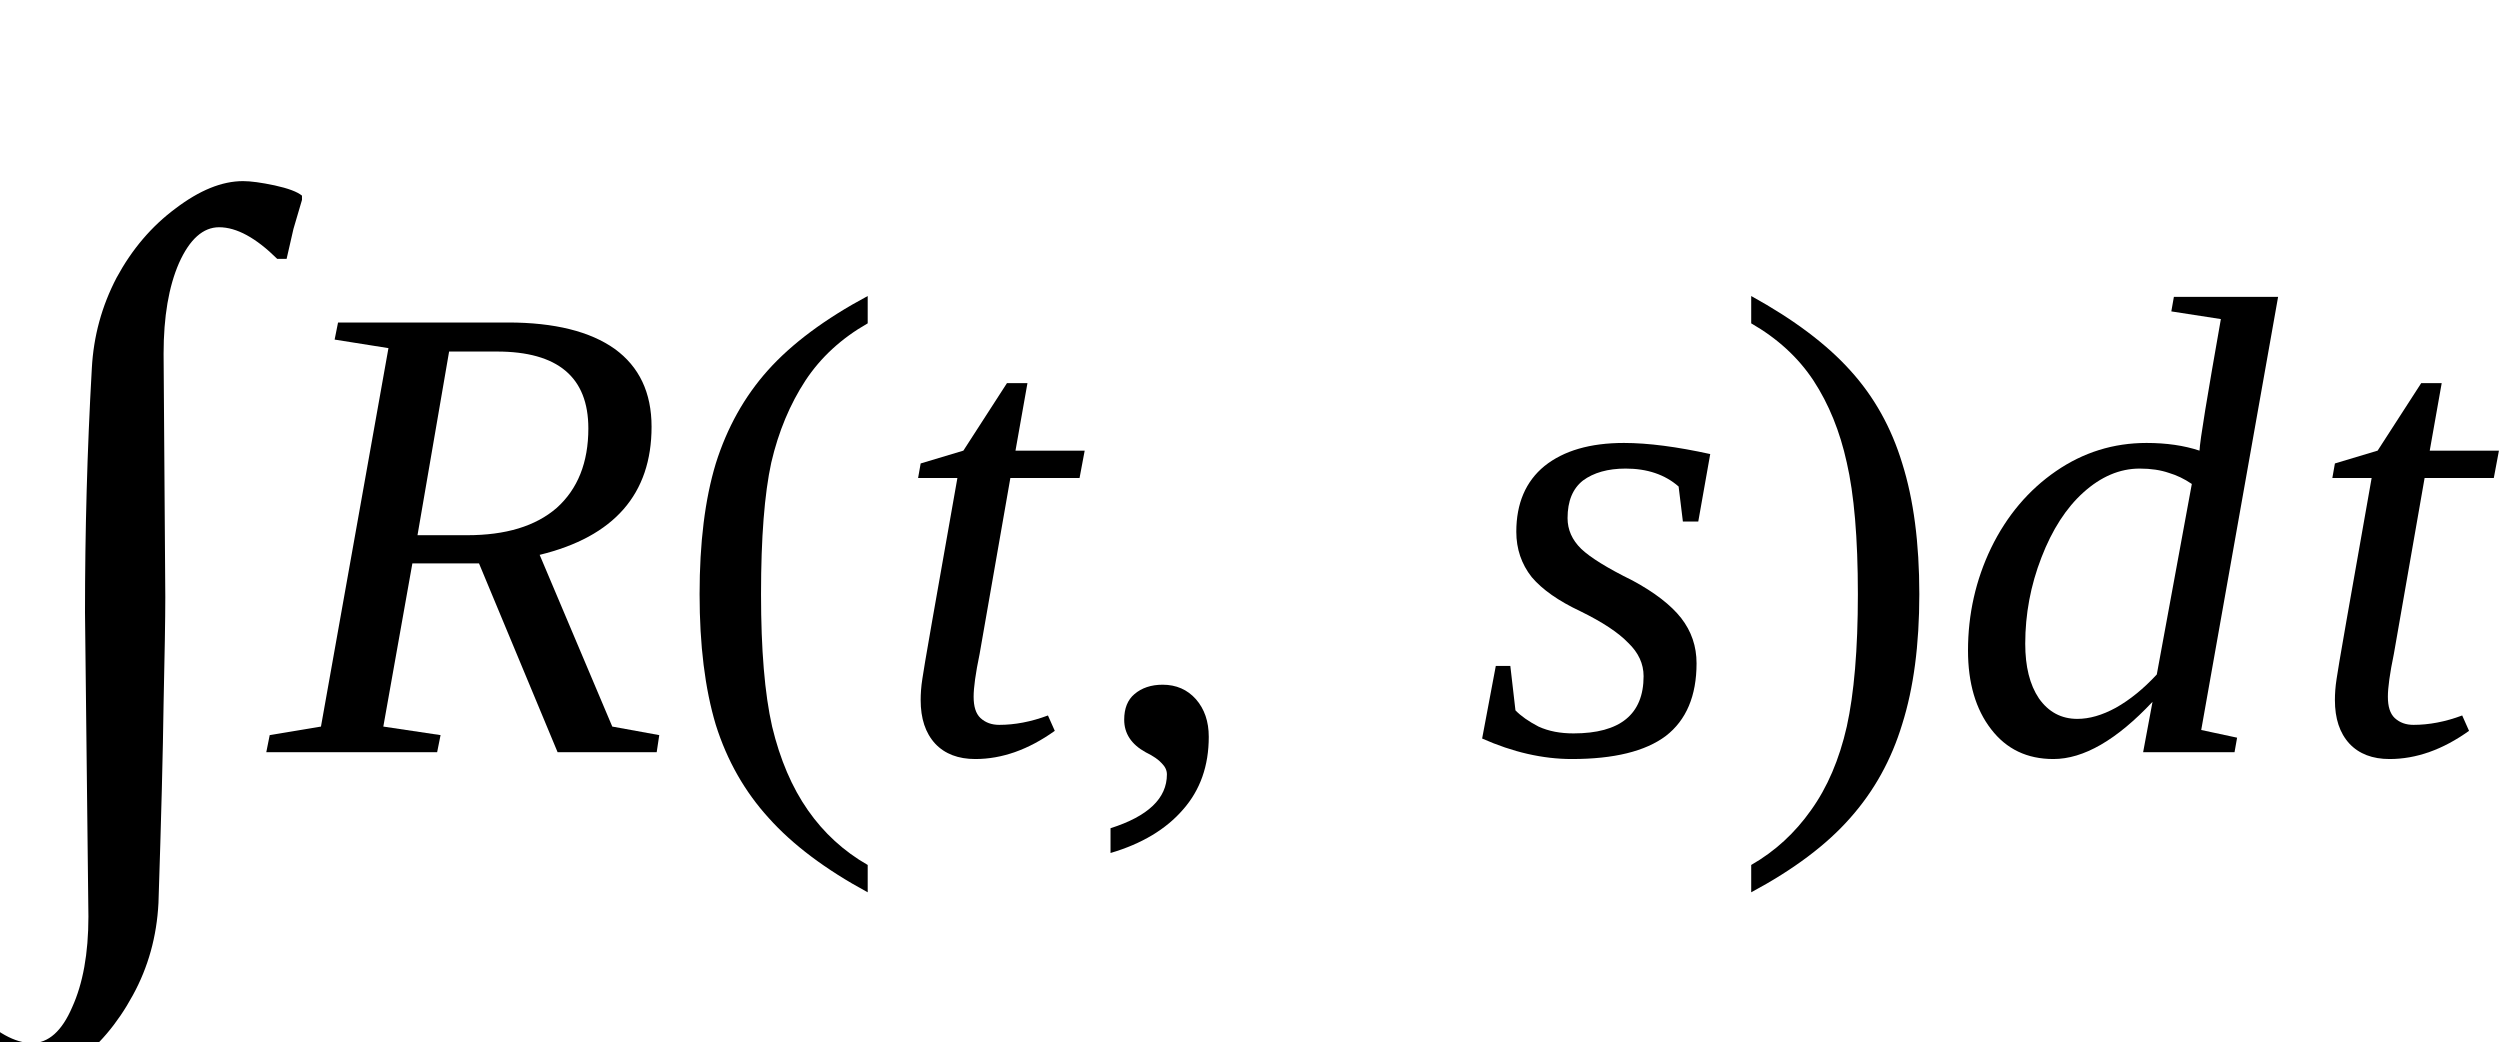
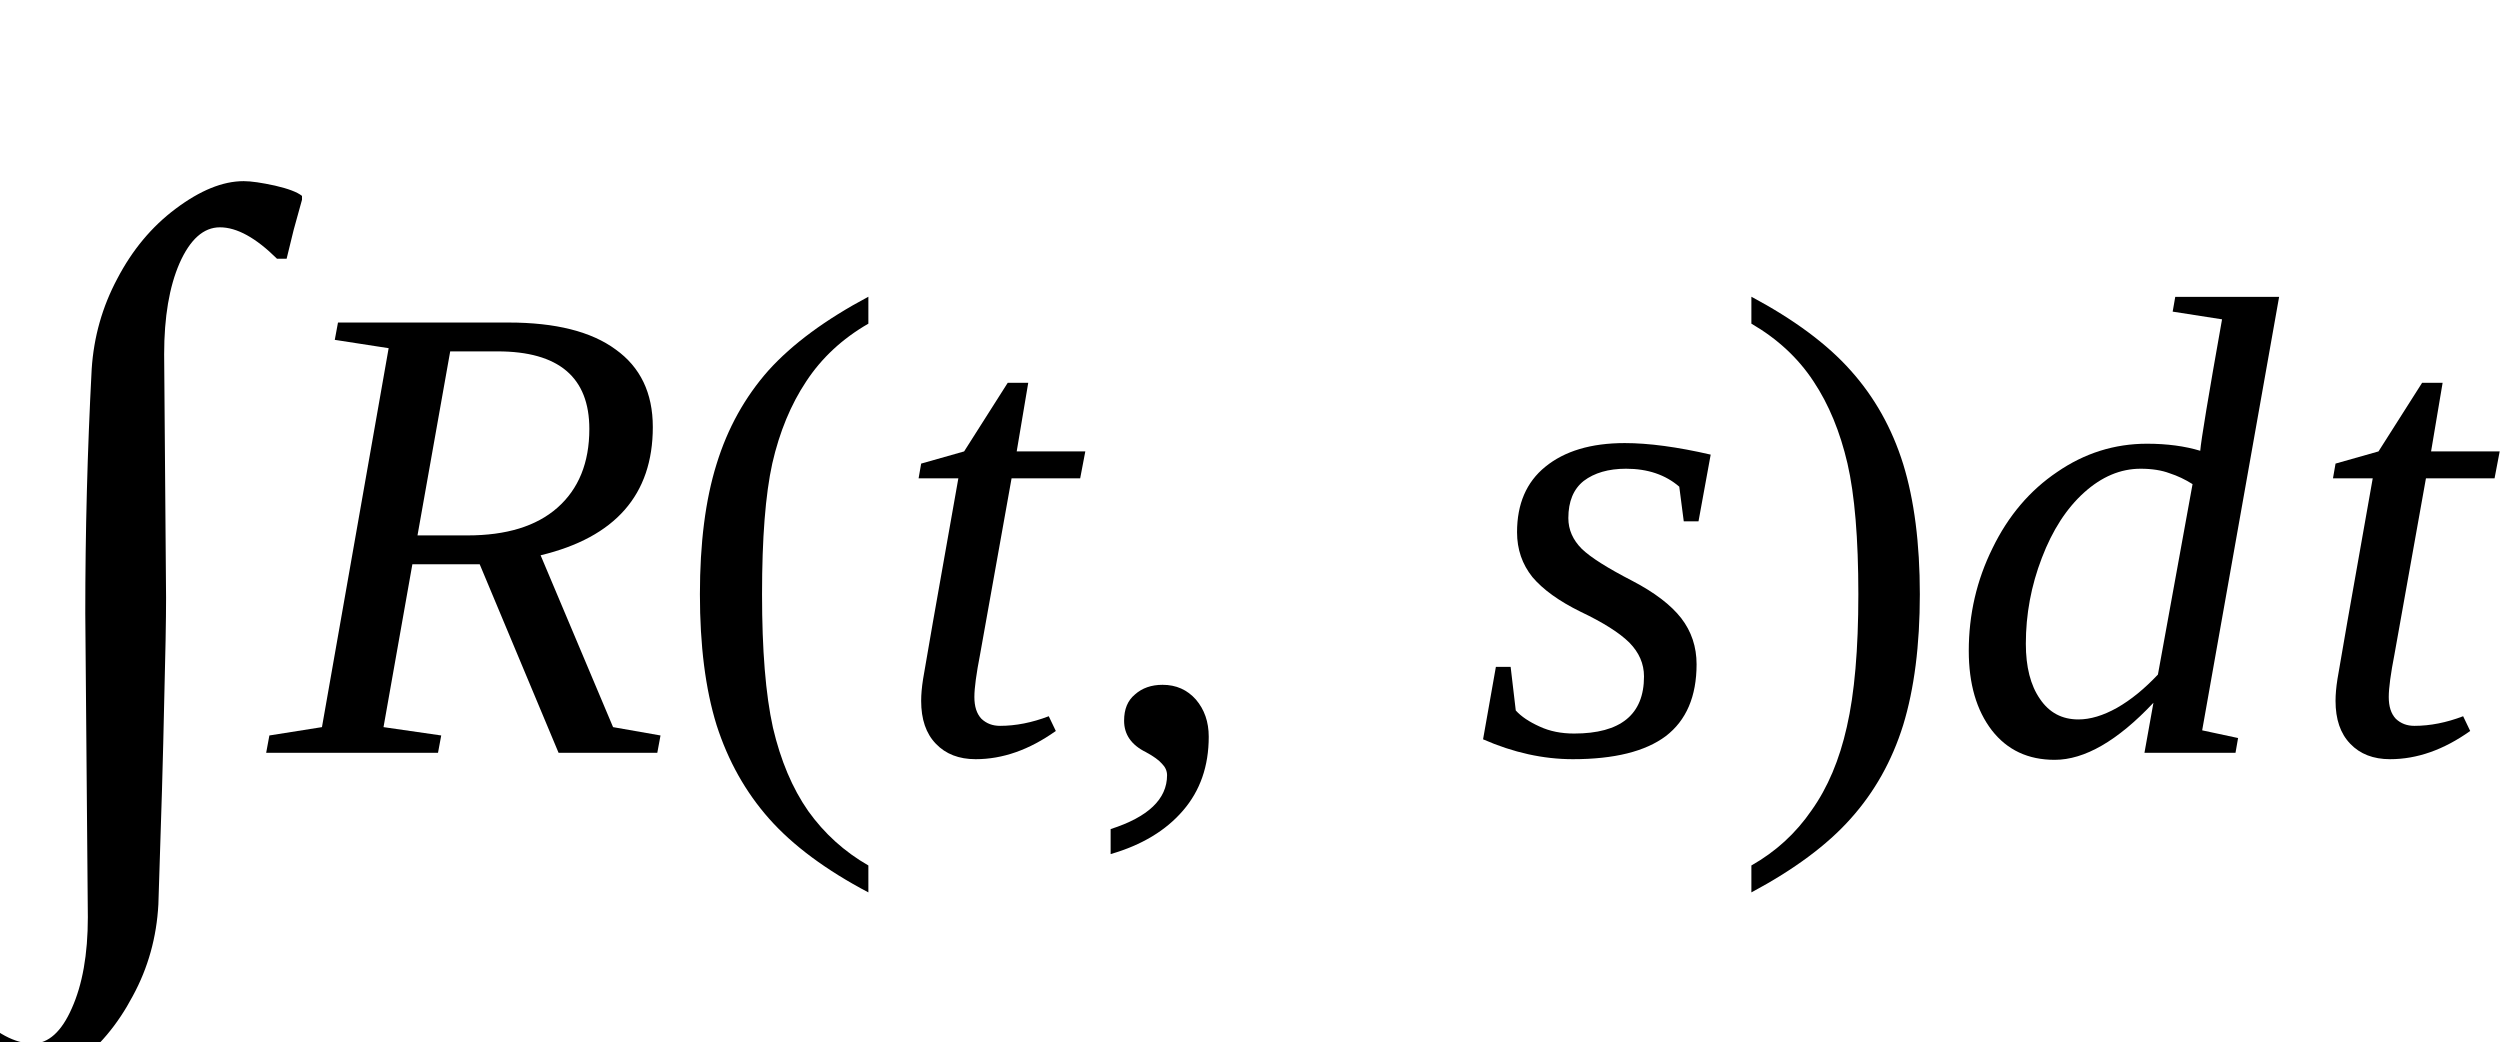
- <svg xmlns="http://www.w3.org/2000/svg" height="19.043pt" width="45.726pt" viewBox="0 -13.758 45.726 19.043">
-   <g transform="translate(0, -3.984375)">
-     <text font-size="16.92" text-anchor="middle" y="5.618" x="2.342" font-family="Times New Roman" fill="black">∫</text>
+ <svg xmlns="http://www.w3.org/2000/svg" height="25.391pt" width="60.921pt" viewBox="0 -18.344 60.921 25.391">
+   <g transform="translate(0, -5.3125)">
+     <text font-size="22.56" text-anchor="middle" y="7.491" x="3.123" font-family="Times New Roman" fill="black">∫</text>
  </g>
-   <g transform="translate(4.659609, 0)">
-     <text font-size="12" text-anchor="middle" y="0" x="3.94" font-family="Times New Roman" font-style="italic" fill="black">R</text>
+   <g transform="translate(6.212813, 0)">
+     <text font-size="16" text-anchor="middle" y="0" x="5.254" font-family="Times New Roman" font-style="italic" fill="black">R</text>
  </g>
-   <g transform="translate(12.26508, 0)">
-     <g transform="translate(0, -3.984375)">
-       <text font-size="12.013" transform="scale(0.998927, 1)" text-anchor="middle" y="3.982" x="2" font-family="Times New Roman" fill="black">(</text>
+   <g transform="translate(16.35344, 0)">
+     <g transform="translate(0, -5.3125)">
+       <text font-size="16.017" transform="scale(0.998927, 1)" text-anchor="middle" y="5.309" x="2.667" font-family="Times New Roman" fill="black">(</text>
    </g>
-     <g transform="translate(3.996094, 0)">
-       <text font-size="12" text-anchor="middle" y="0" x="1.667" font-family="Times New Roman" font-style="italic" fill="black">t</text>
-       <g transform="translate(3.597656, -3.984375)">
-         <text font-size="12" text-anchor="middle" y="3.984" x="1.5" font-family="Times New Roman" fill="black">,</text>
+     <g transform="translate(5.328125, 0)">
+       <text font-size="16" text-anchor="middle" y="0" x="2.223" font-family="Times New Roman" font-style="italic" fill="black">t</text>
+       <g transform="translate(4.773438, -5.3125)">
+         <text font-size="16" text-anchor="middle" y="5.312" x="2" font-family="Times New Roman" fill="black">,</text>
      </g>
-       <g transform="translate(10.59765, 0)">
-         <text font-size="12" text-anchor="middle" y="0" x="2.446" font-family="Times New Roman" font-style="italic" fill="black">s</text>
+       <g transform="translate(14.10676, 0)">
+         <text font-size="16" text-anchor="middle" y="0" x="3.262" font-family="Times New Roman" font-style="italic" fill="black">s</text>
      </g>
    </g>
-     <g transform="translate(19.375, -3.984375)">
-       <text font-size="12.013" transform="scale(0.998927, 1)" text-anchor="middle" y="3.982" x="2" font-family="Times New Roman" fill="black">)</text>
+     <g transform="translate(25.80989, -5.3125)">
+       <text font-size="16.017" transform="scale(0.998927, 1)" text-anchor="middle" y="5.309" x="2.667" font-family="Times New Roman" fill="black">)</text>
    </g>
  </g>
-   <g transform="translate(35.63617, 0)">
-     <text font-size="12" text-anchor="middle" y="0" x="3" font-family="Times New Roman" font-style="italic" fill="black">d</text>
+   <g transform="translate(47.49145, 0)">
+     <text font-size="16" text-anchor="middle" y="0" x="4" font-family="Times New Roman" font-style="italic" fill="black">d</text>
  </g>
-   <g transform="translate(42.12835, 0)">
-     <text font-size="12" text-anchor="middle" y="0" x="1.667" font-family="Times New Roman" font-style="italic" fill="black">t</text>
+   <g transform="translate(56.1477, 0)">
+     <text font-size="16" text-anchor="middle" y="0" x="2.223" font-family="Times New Roman" font-style="italic" fill="black">t</text>
  </g>
</svg>
